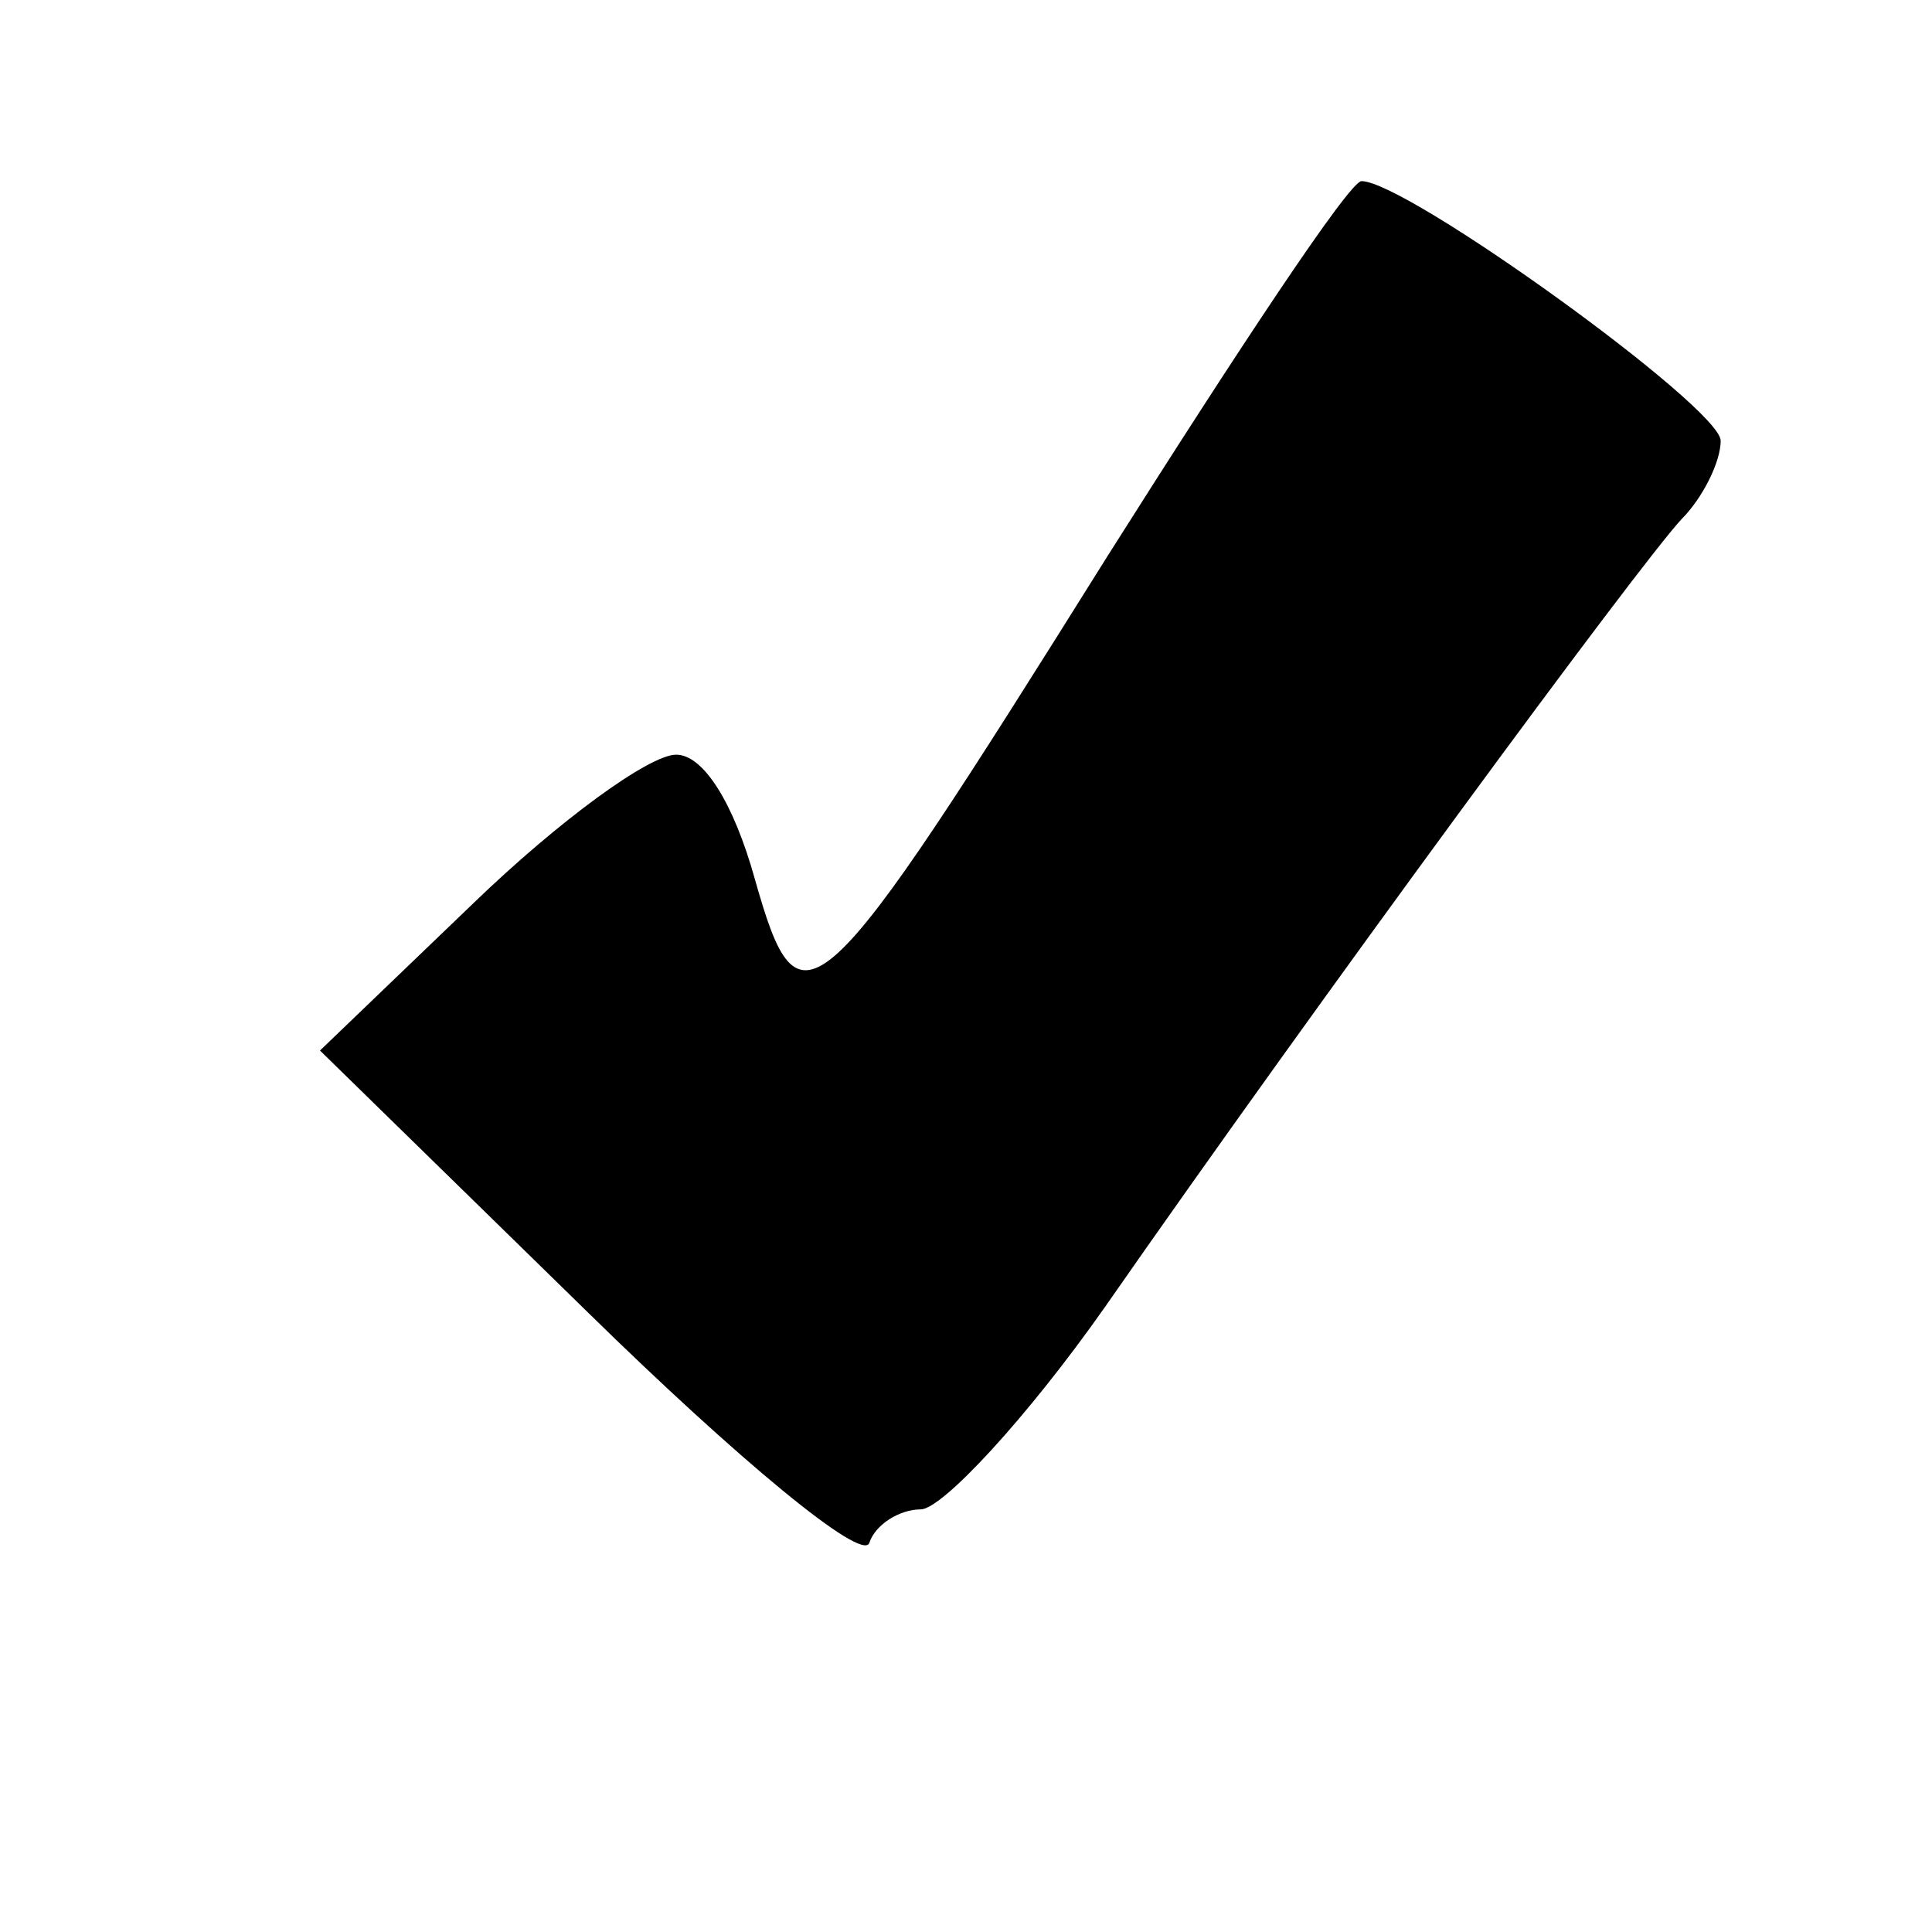
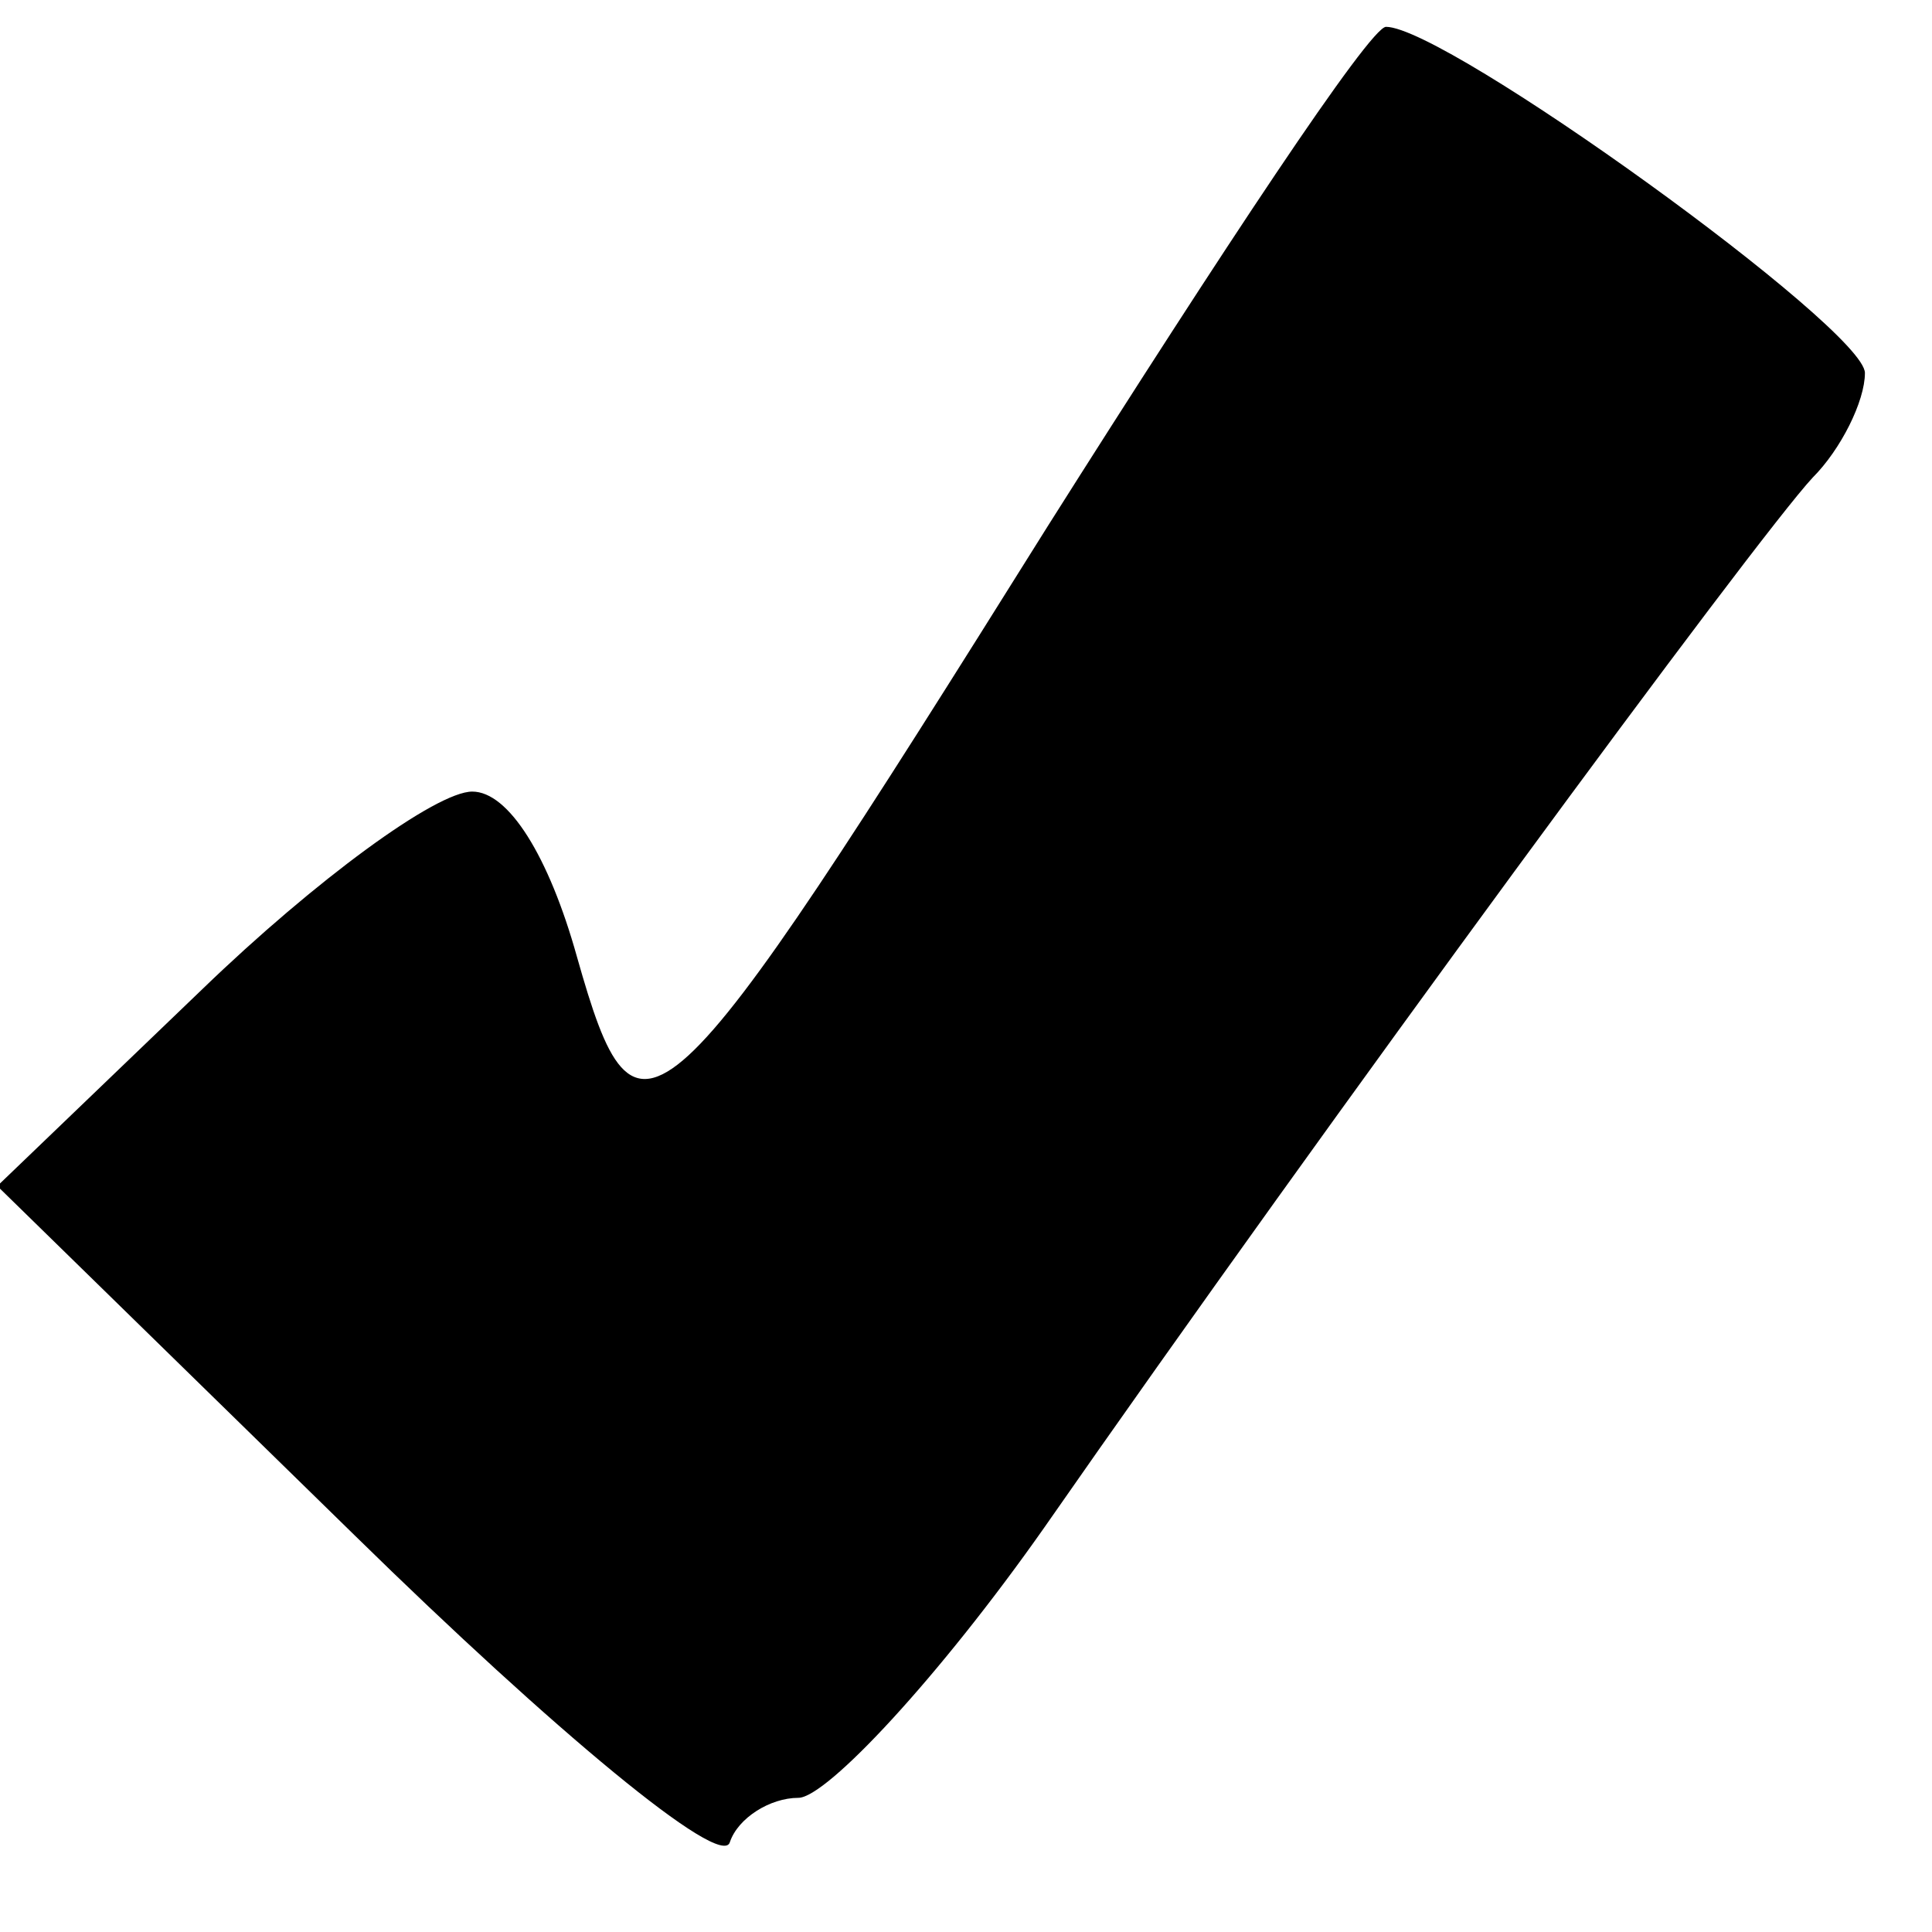
- <svg xmlns="http://www.w3.org/2000/svg" width="24" height="24" viewBox="0 0 24 24" fill="none">
-   <path d="M13.763 6.9C10.125 12.713 9.938 12.9 9.375 10.913C9.113 9.975 8.738 9.375 8.4 9.375C8.063 9.375 6.938 10.2 5.888 11.213L3.975 13.05L7.313 16.313C9.15 18.113 10.725 19.425 10.8 19.163C10.875 18.938 11.175 18.75 11.438 18.75C11.7 18.75 12.75 17.625 13.725 16.238C16.388 12.413 20.363 7.013 20.888 6.45C21.15 6.188 21.375 5.738 21.375 5.475C21.375 5.063 17.475 2.25 16.913 2.25C16.763 2.25 15.375 4.35 13.763 6.9Z" fill="currentColor" />
+ <svg xmlns="http://www.w3.org/2000/svg" width="18" height="18" viewBox="0 0 18 18">
+   <path id="path1" fill="#000000" stroke="none" d="M 9.763 4.9 C 6.125 10.713 5.938 10.9 5.375 8.913 C 5.113 7.975 4.738 7.375 4.4 7.375 C 4.063 7.375 2.938 8.2 1.888 9.213 L -0.025 11.05 L 3.313 14.313 C 5.15 16.113 6.725 17.425 6.8 17.163 C 6.875 16.938 7.175 16.75 7.438 16.75 C 7.7 16.75 8.75 15.625 9.725 14.238 C 12.388 10.413 16.363 5.013 16.888 4.45 C 17.15 4.188 17.375 3.738 17.375 3.475 C 17.375 3.063 13.475 0.25 12.913 0.25 C 12.763 0.25 11.375 2.35 9.763 4.9 Z" />
</svg>
